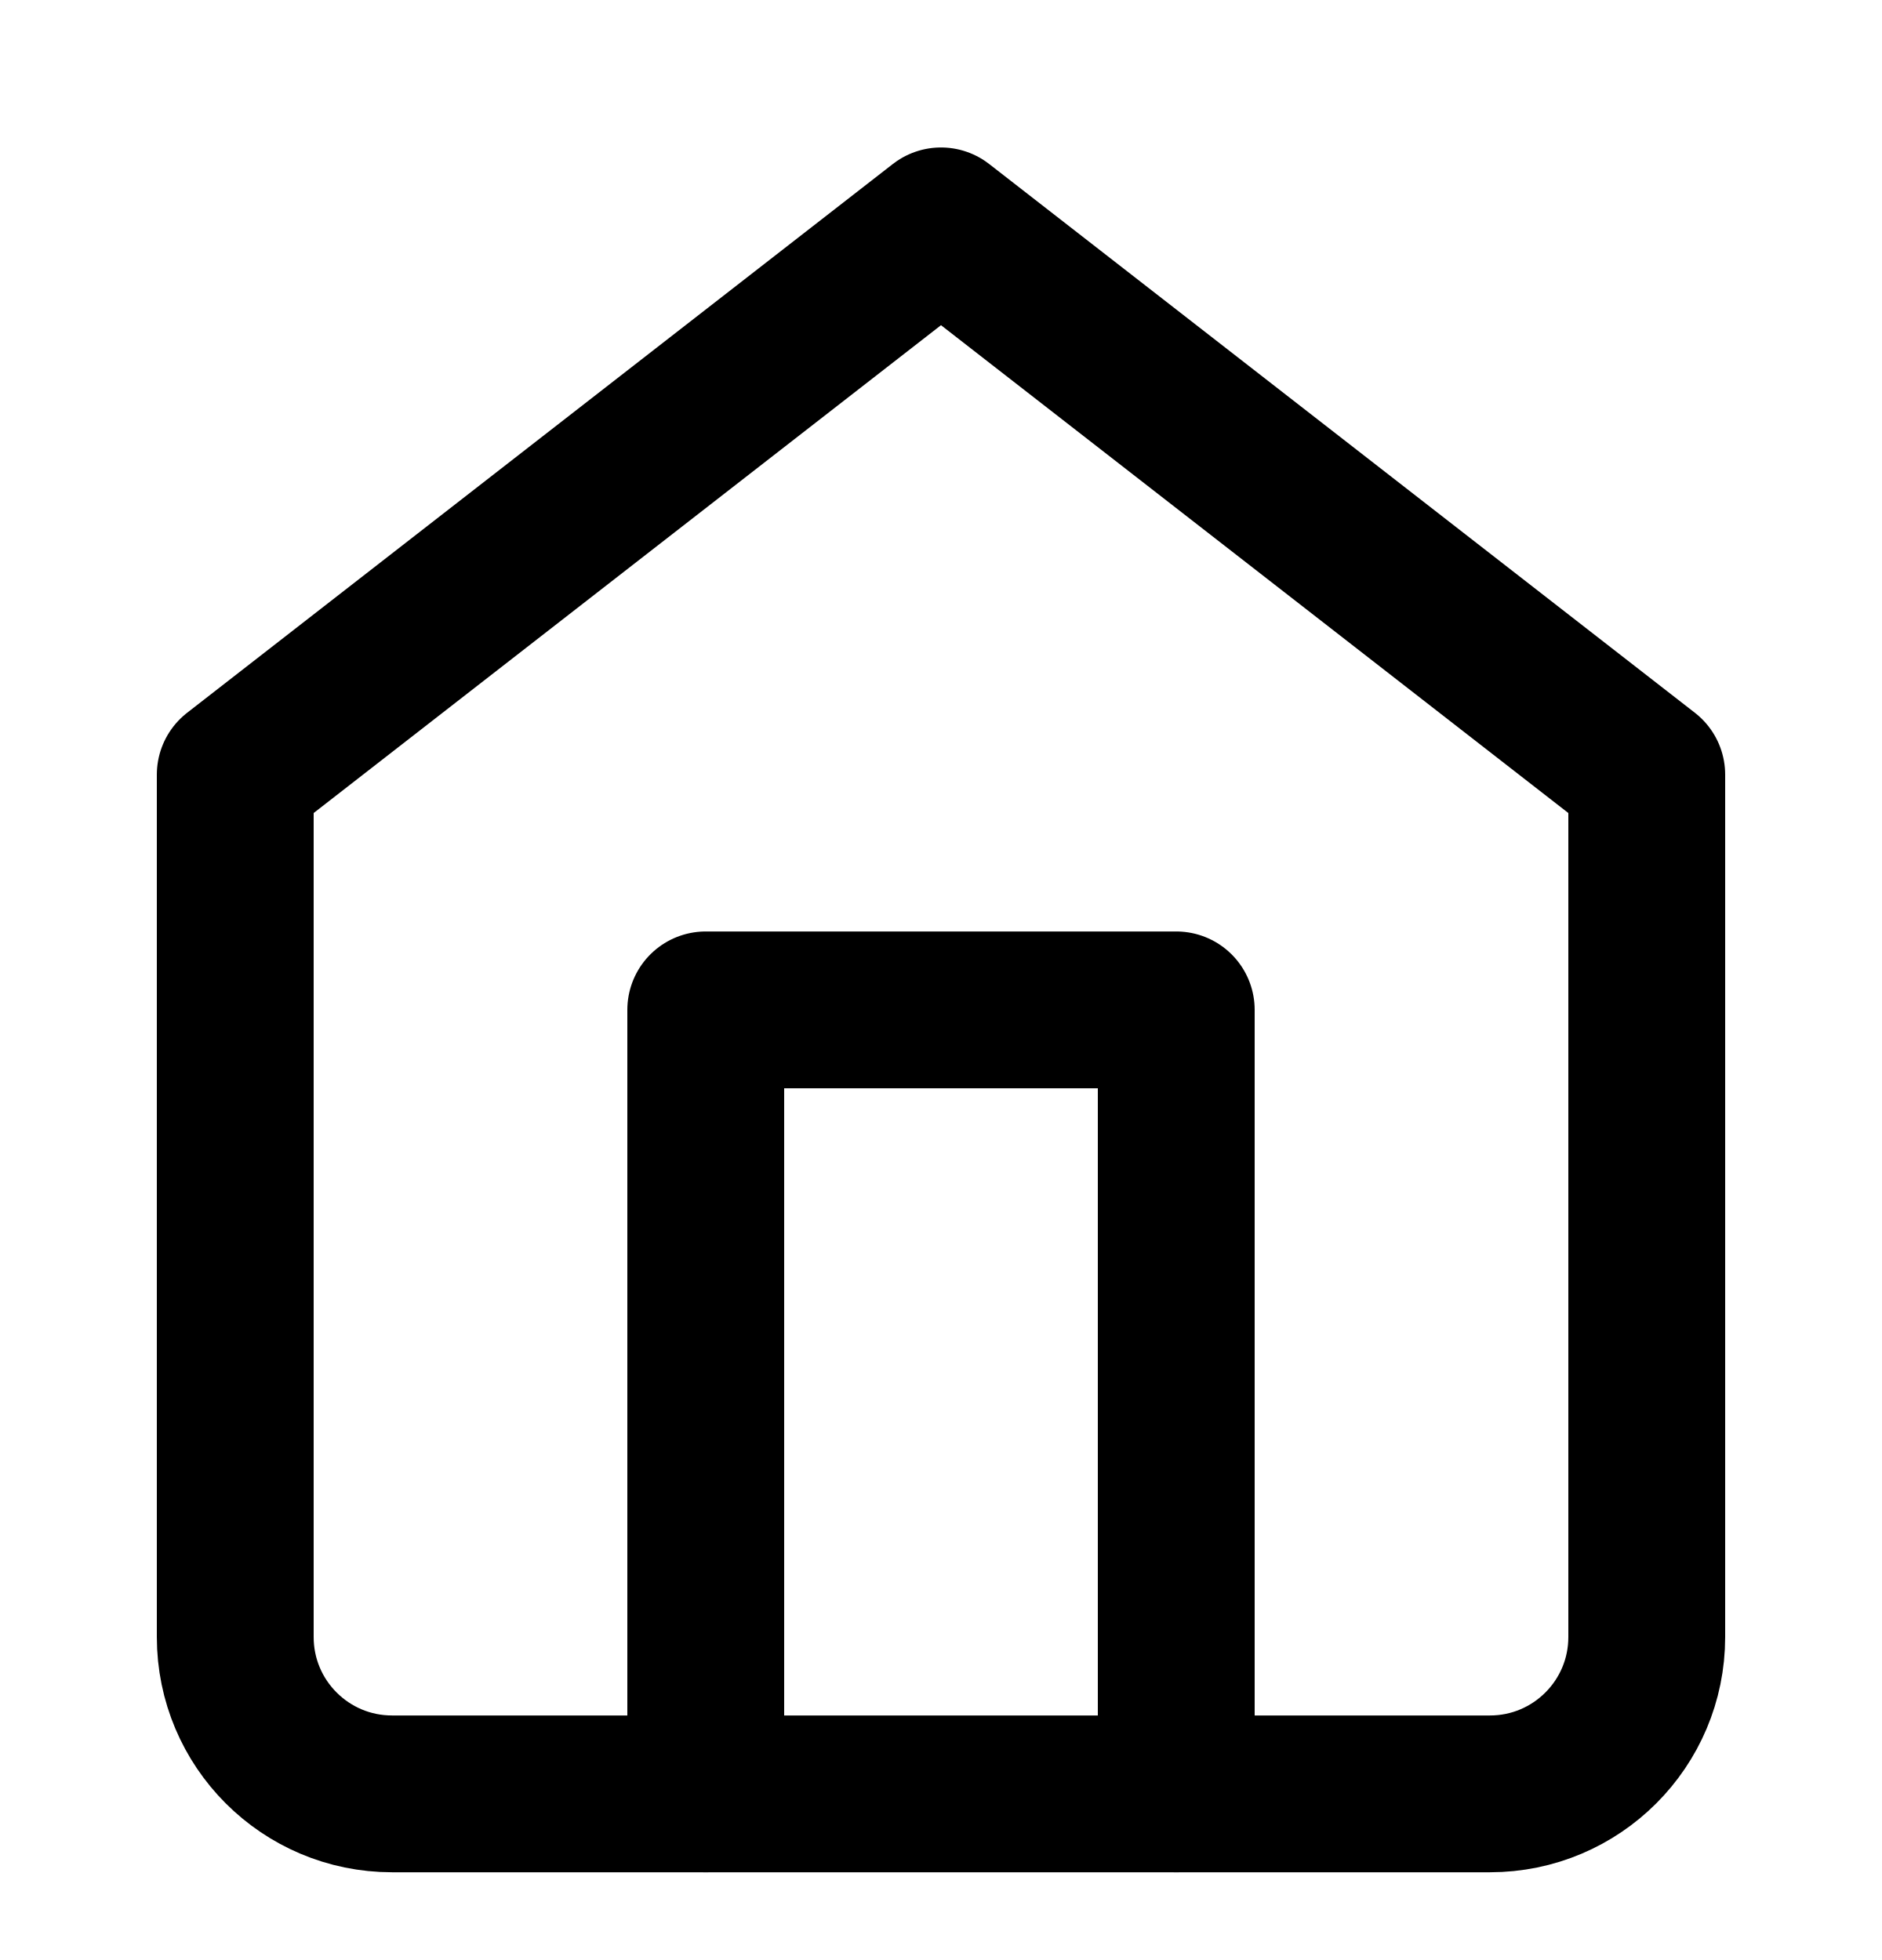
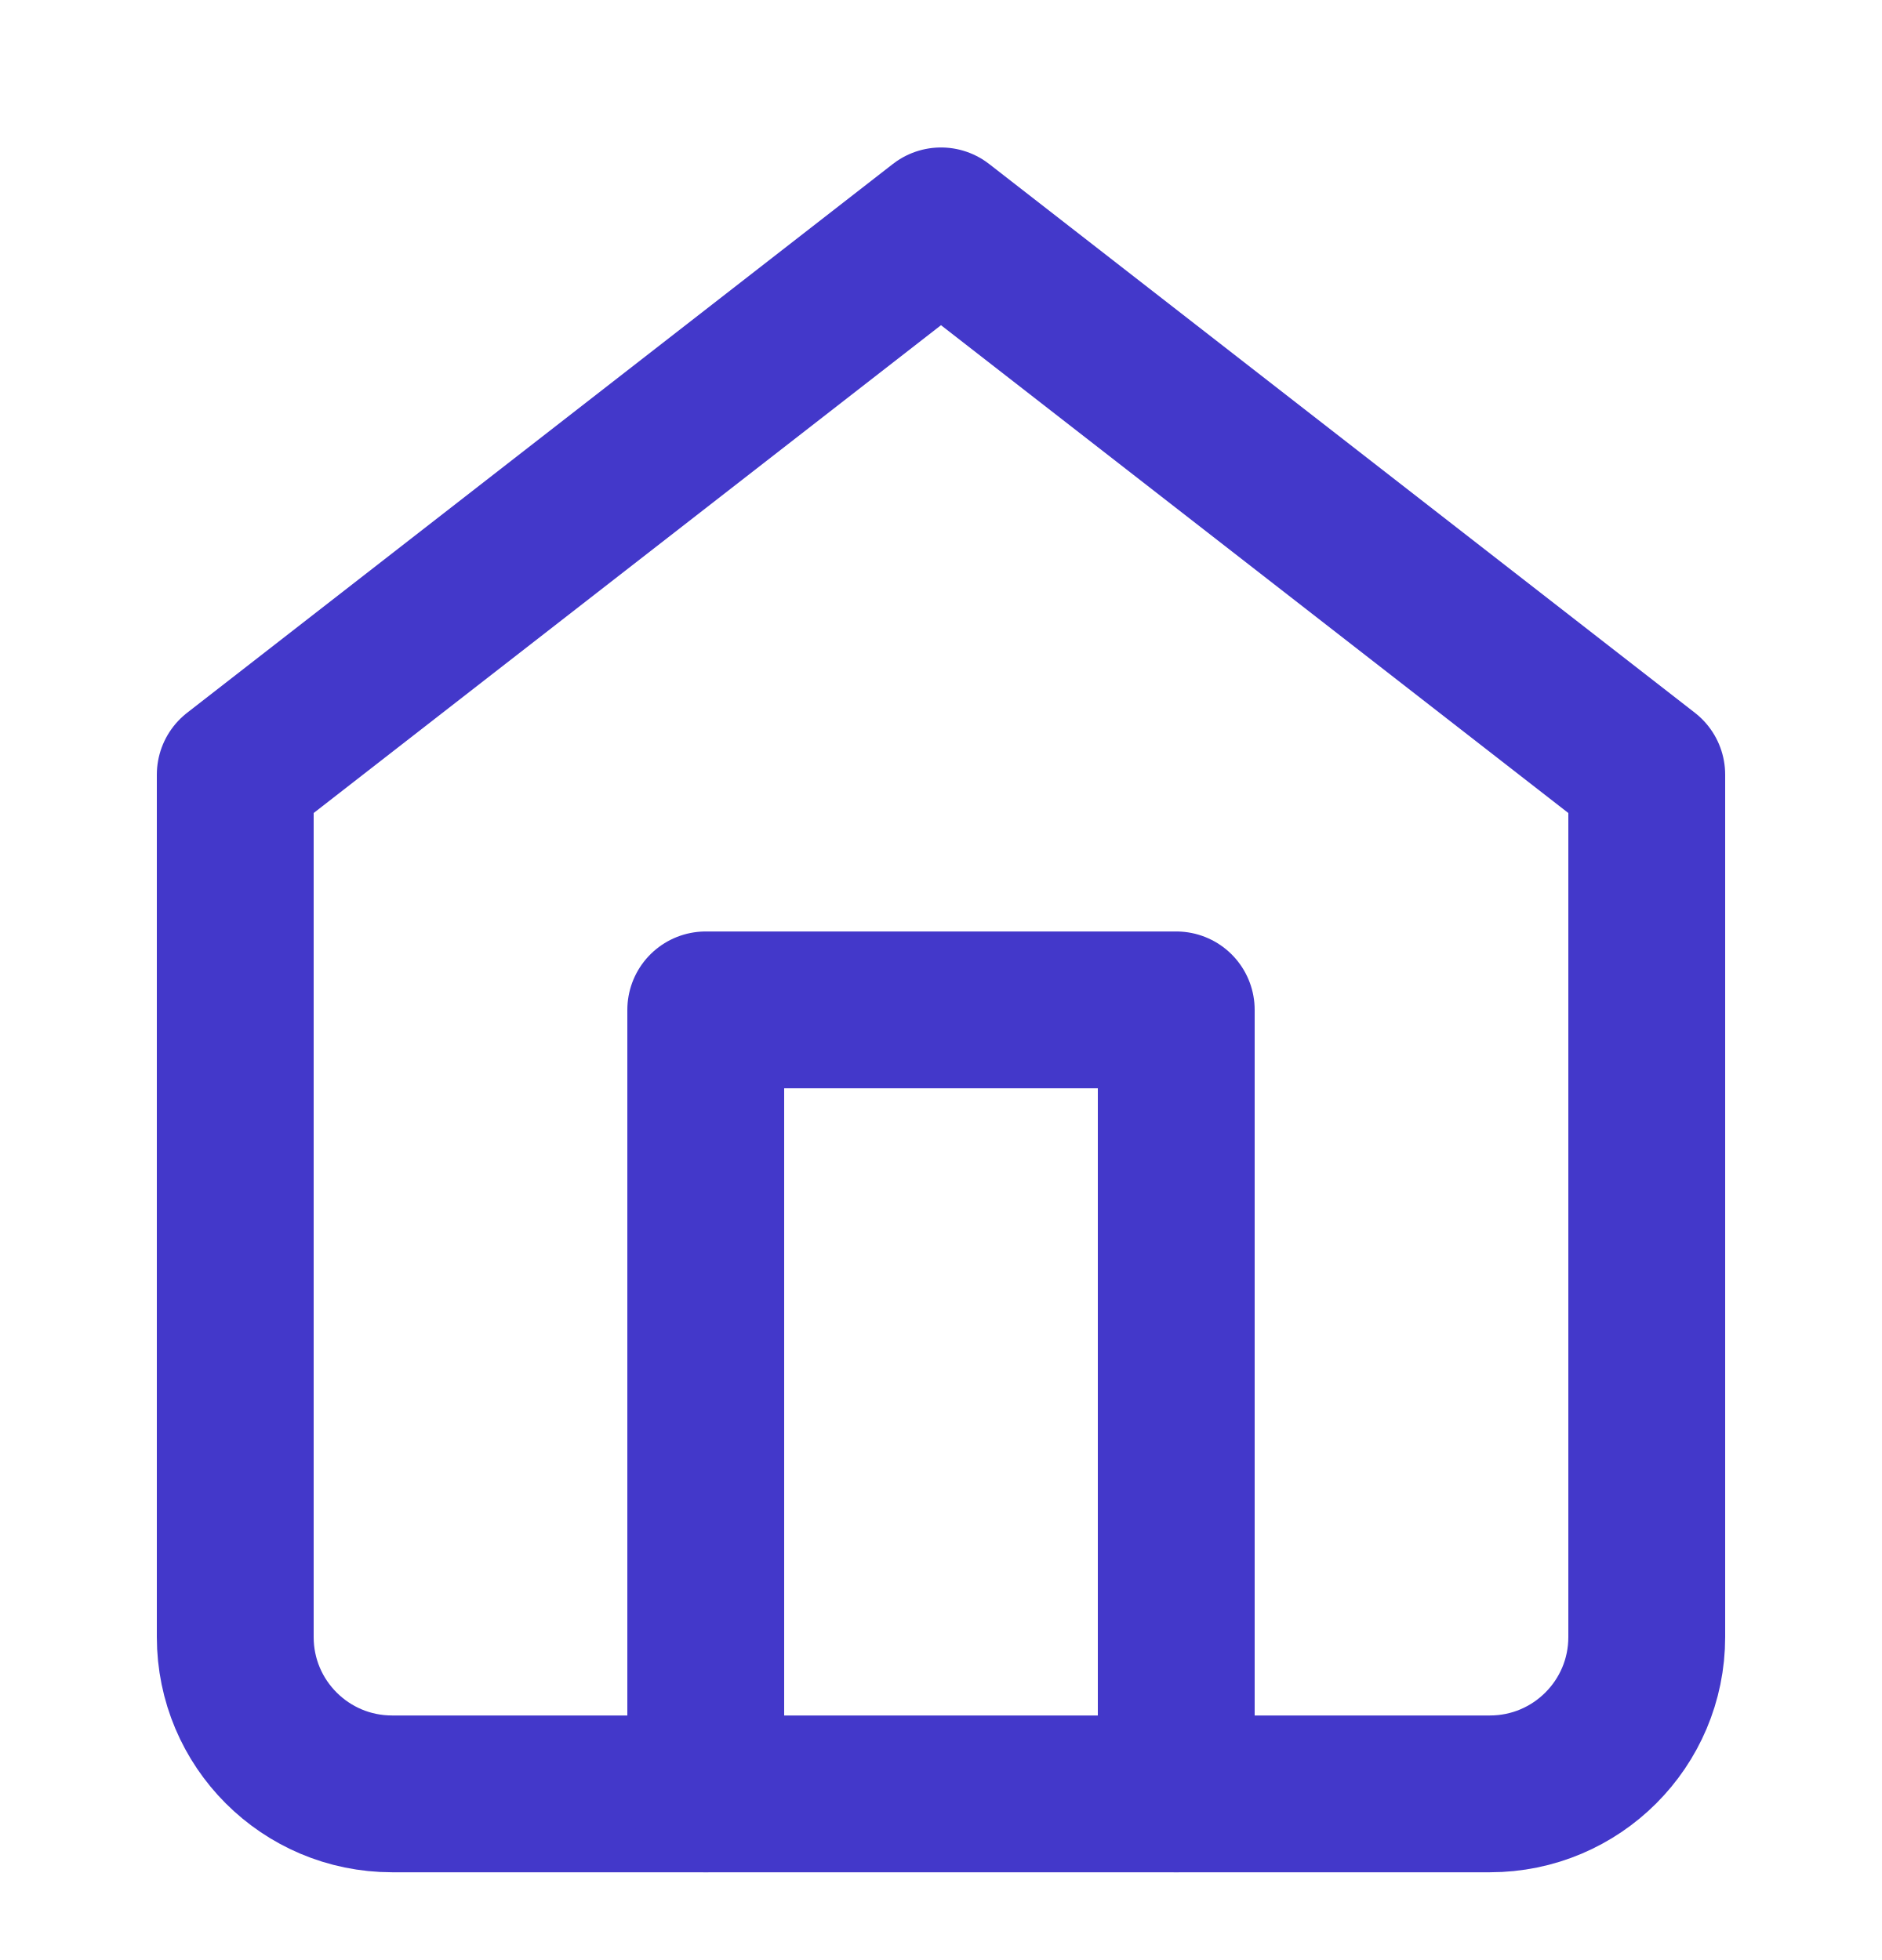
<svg xmlns="http://www.w3.org/2000/svg" width="24" height="25" viewBox="0 0 24 25" fill="none">
-   <path d="m3 9.881 9-7 9 7v11a2 2 0 0 1-2 2H5a2 2 0 0 1-2-2v-11z" stroke="#000" stroke-width="2" stroke-linecap="round" stroke-linejoin="round" />
-   <path d="M9 22.881v-10h6v10" stroke="#000" stroke-width="2" stroke-linecap="round" stroke-linejoin="round" />
+   <path d="m3 9.881 9-7 9 7v11a2 2 0 0 1-2 2H5a2 2 0 0 1-2-2v-11z" stroke="#4338CA" stroke-width="2" stroke-linecap="round" stroke-linejoin="round" />
+   <path d="M9 22.881v-10h6v10" stroke="#4338CA" stroke-width="2" stroke-linecap="round" stroke-linejoin="round" />
</svg>
